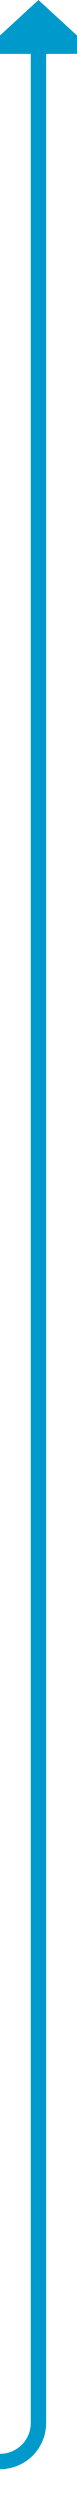
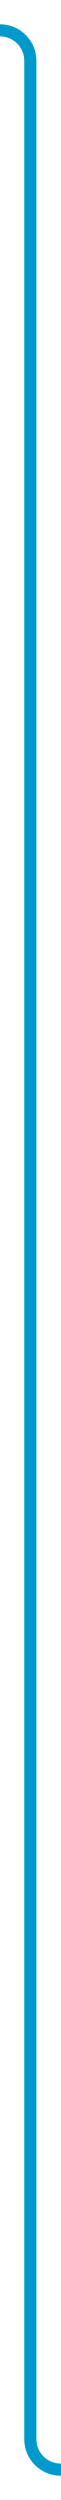
- <svg xmlns="http://www.w3.org/2000/svg" version="1.1" width="10px" height="325px" preserveAspectRatio="xMidYMin meet" viewBox="1332 224  8 325">
-   <path d="M 1283 544  L 1331 544  A 5 5 0 0 0 1336 539 L 1336 230  " stroke-width="2" stroke="#0099cc" fill="none" />
-   <path d="M 1343.6 231  L 1336 224  L 1328.4 231  L 1343.6 231  Z " fill-rule="nonzero" fill="#0099cc" stroke="none" />
+ <svg xmlns="http://www.w3.org/2000/svg" version="1.1" width="10px" height="412px" preserveAspectRatio="xMidYMin meet" viewBox="826 342  8 412">
+   <path d="M 817 347  L 825 347  A 5 5 0 0 1 830 352 L 830 744  A 5 5 0 0 0 835 749 L 858 749  " stroke-width="2" stroke="#0099cc" fill="none" />
</svg>
